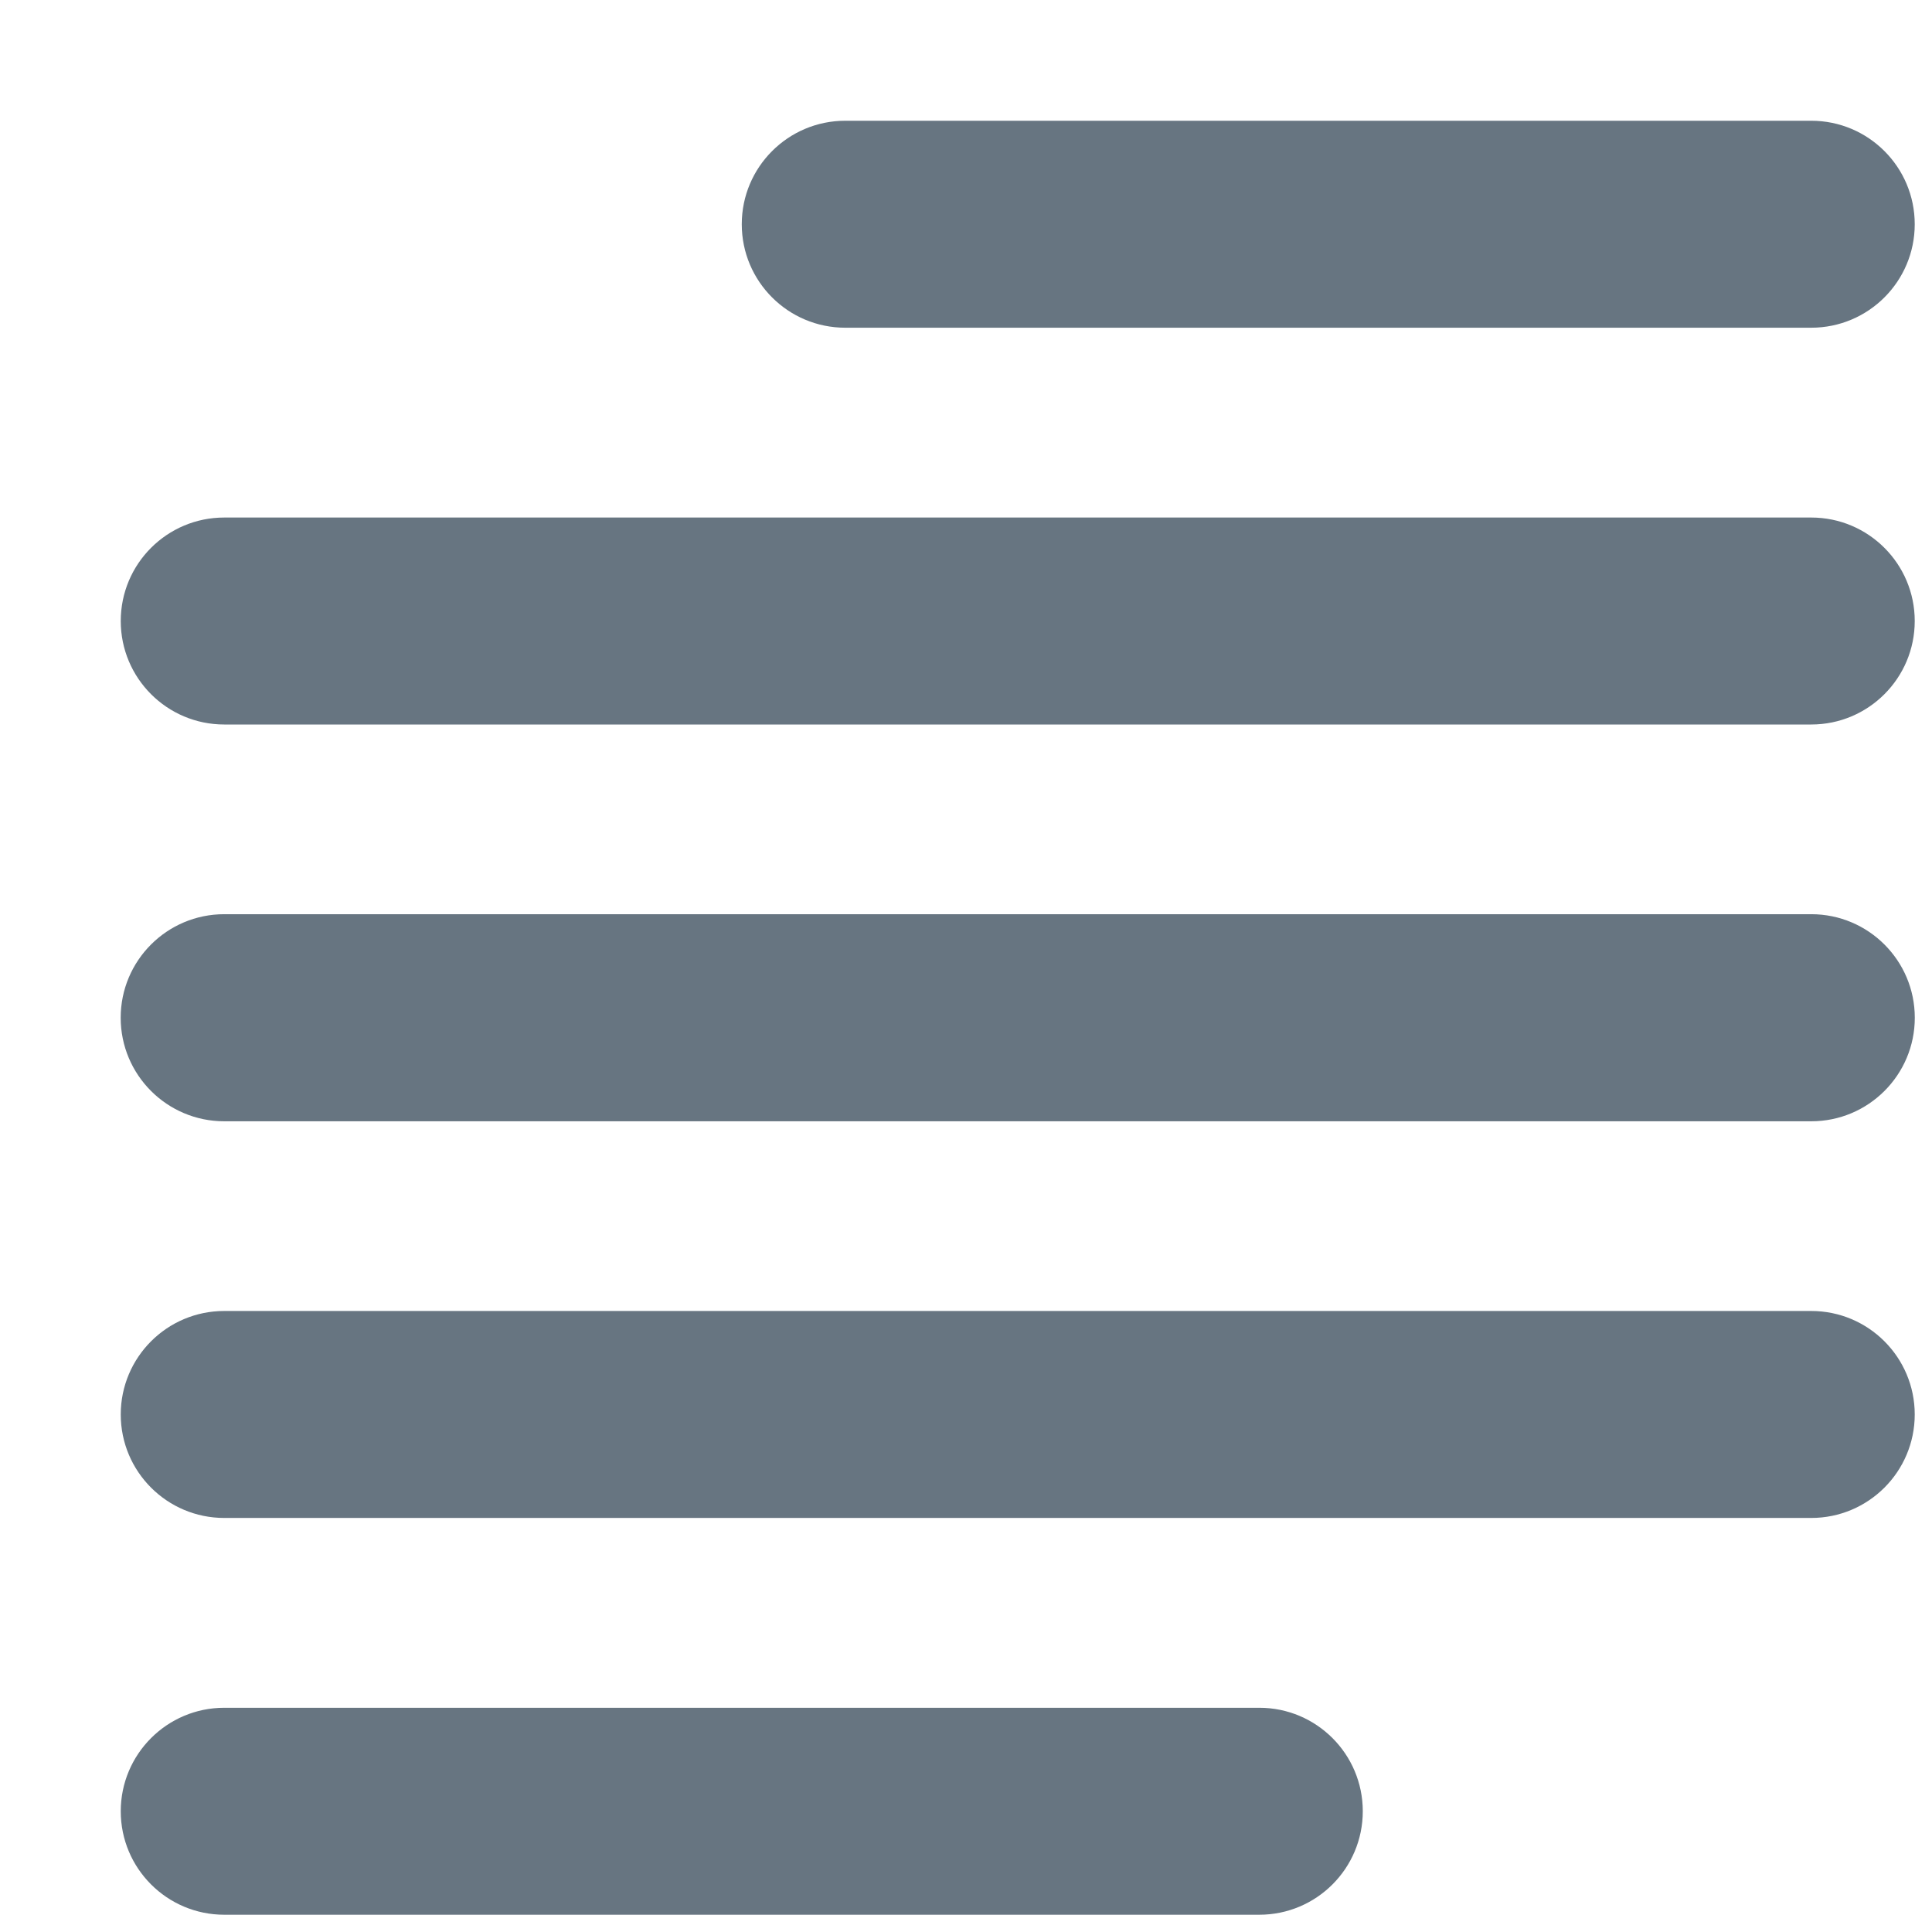
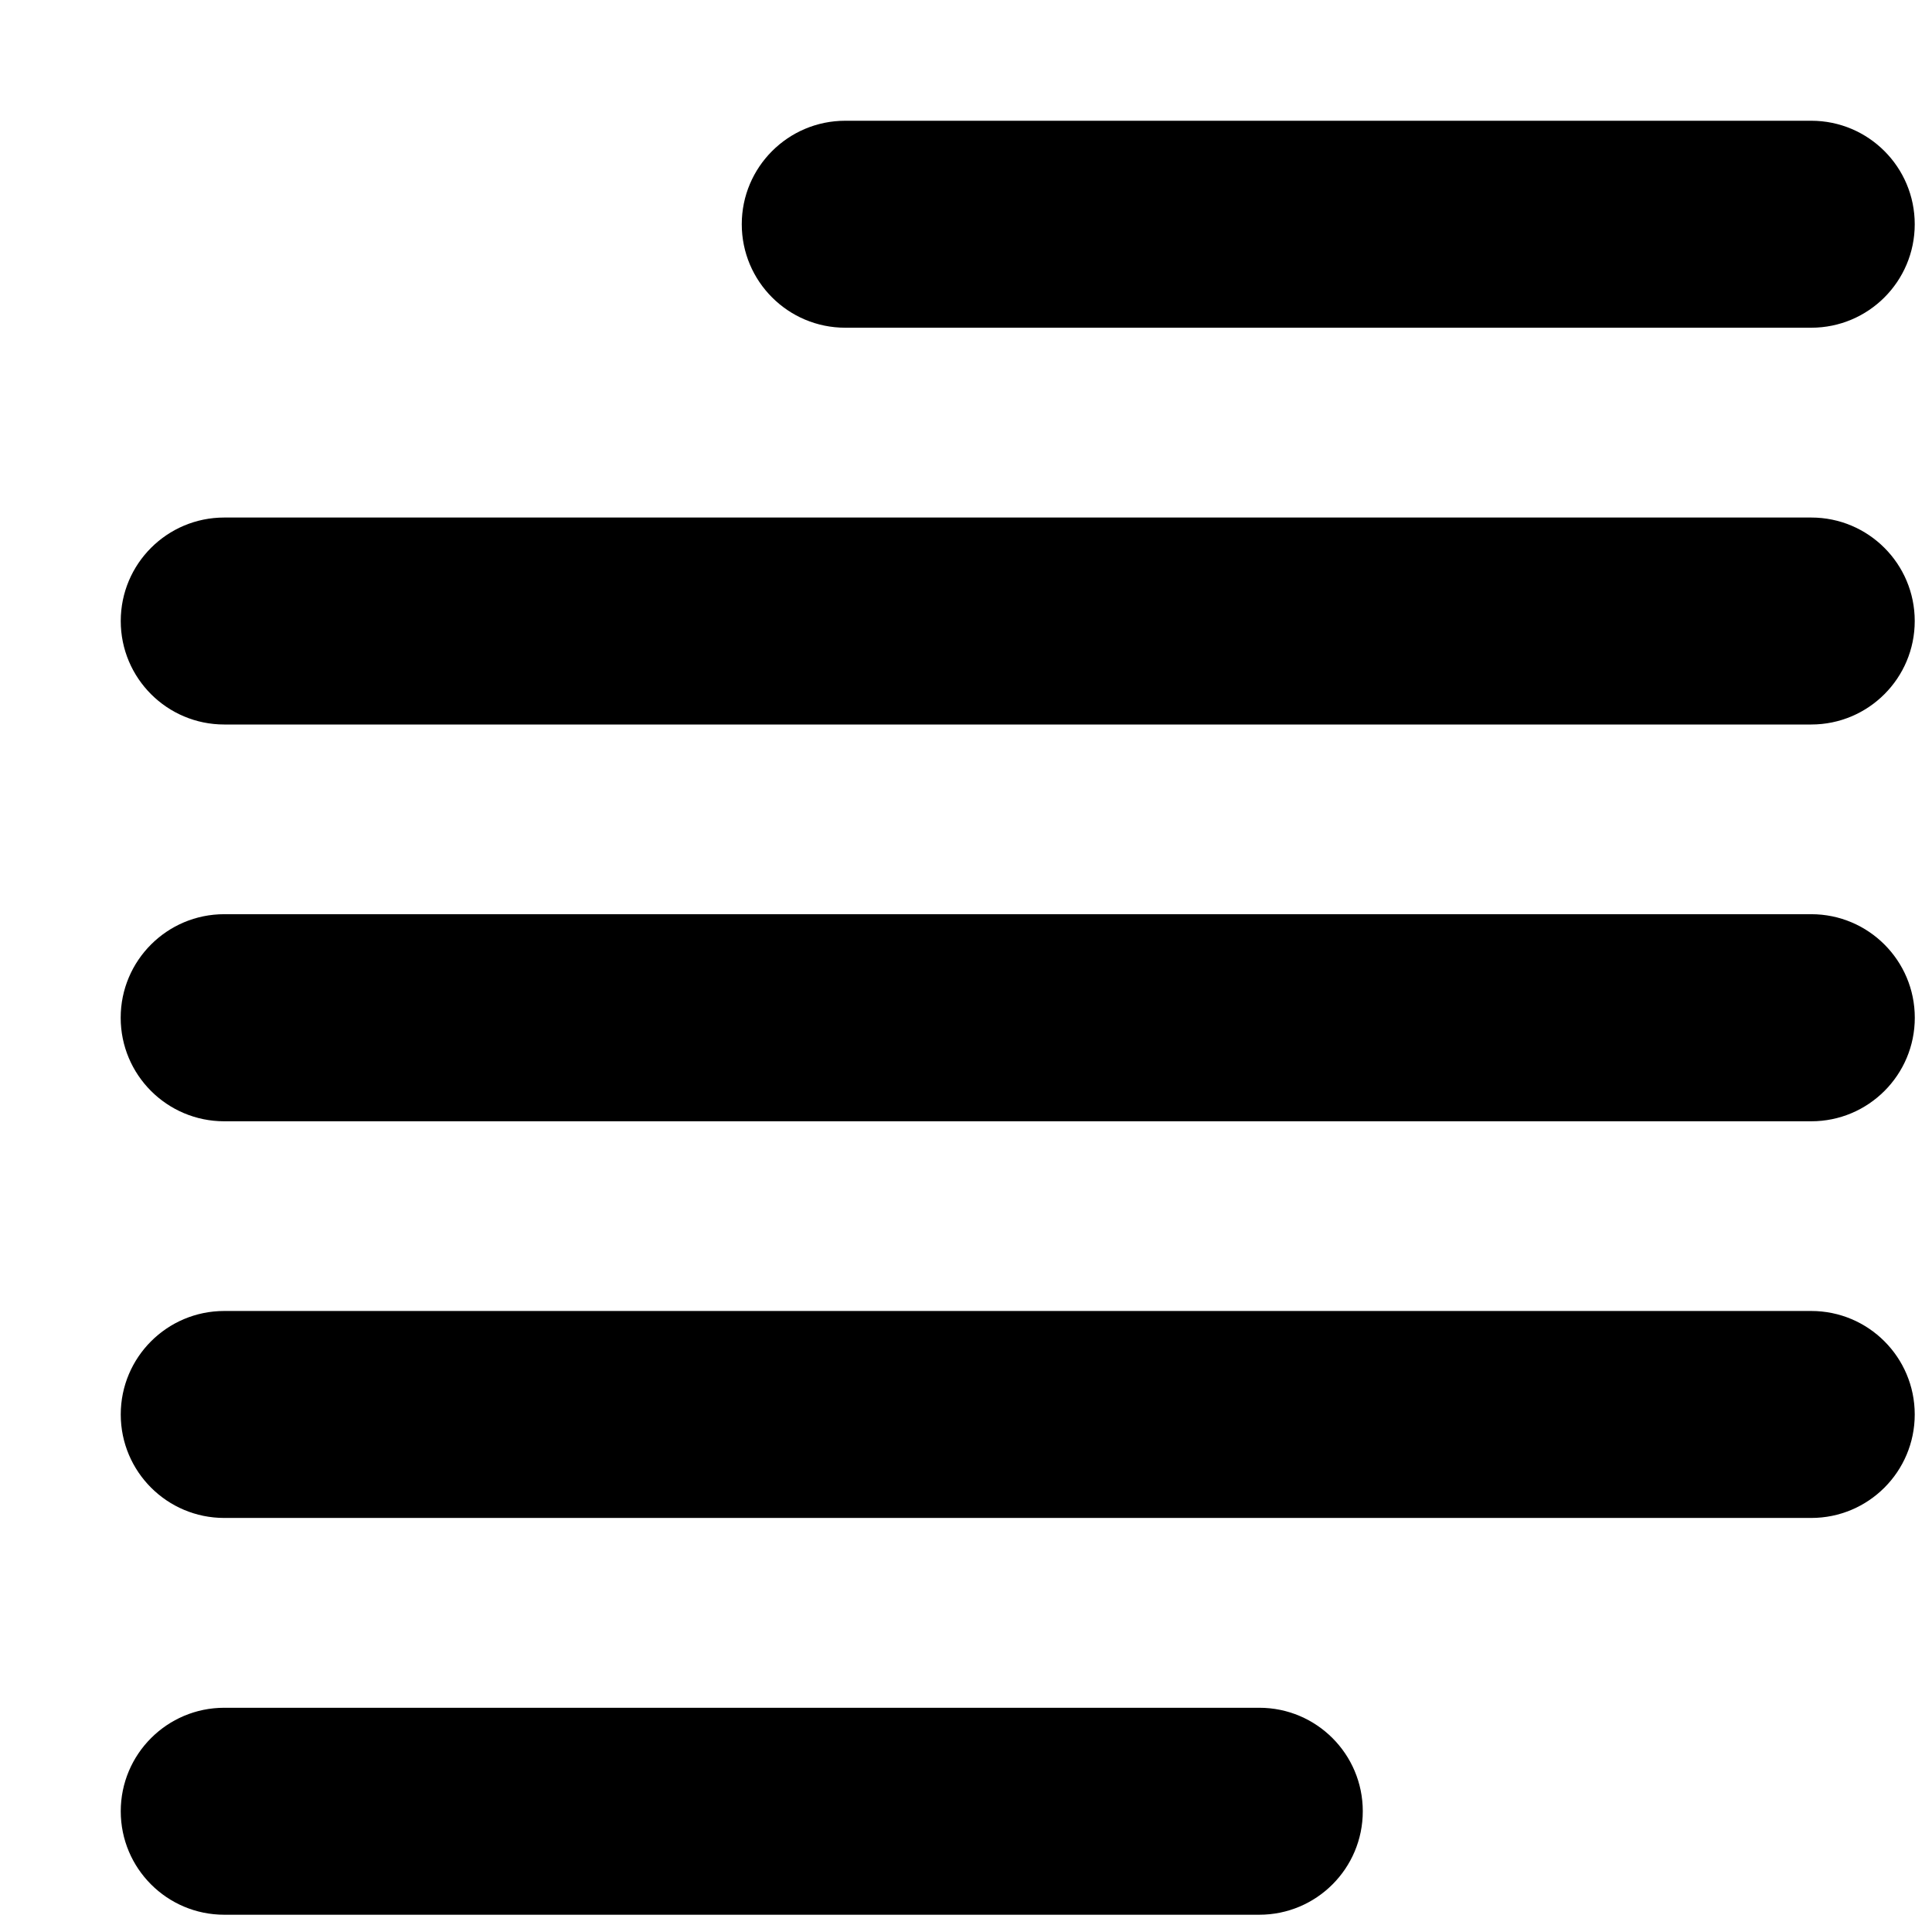
<svg xmlns="http://www.w3.org/2000/svg" width="16" height="16" viewBox="0 0 16 16">
-   <path d="M6.143 1.857C6.143 1.384 6.527 1 7 1h8a.857.857 0 0 1 0 1.714H7a.857.857 0 0 1-.857-.857zM1 5.143c0-.474.384-.857.857-.857H15A.857.857 0 0 1 15 6H1.857A.857.857 0 0 1 1 5.143zm.857 2.428a.857.857 0 0 0 0 1.715H15a.857.857 0 0 0 0-1.715H1.857zM1 15c0-.473.384-.857.857-.857h8.572a.857.857 0 0 1 0 1.714H1.857A.857.857 0 0 1 1 15zm.857-4.143a.857.857 0 0 0 0 1.714H15a.857.857 0 0 0 0-1.714H1.857z" fill="#677581" fill-rule="evenodd" />
+   <path d="M6.143 1.857C6.143 1.384 6.527 1 7 1h8a.857.857 0 0 1 0 1.714H7a.857.857 0 0 1-.857-.857zM1 5.143c0-.474.384-.857.857-.857H15A.857.857 0 0 1 15 6H1.857A.857.857 0 0 1 1 5.143zm.857 2.428a.857.857 0 0 0 0 1.715H15a.857.857 0 0 0 0-1.715H1.857zM1 15c0-.473.384-.857.857-.857h8.572a.857.857 0 0 1 0 1.714H1.857A.857.857 0 0 1 1 15zm.857-4.143a.857.857 0 0 0 0 1.714H15a.857.857 0 0 0 0-1.714H1.857z" fill="currentColor" fill-rule="evenodd" />
</svg>
